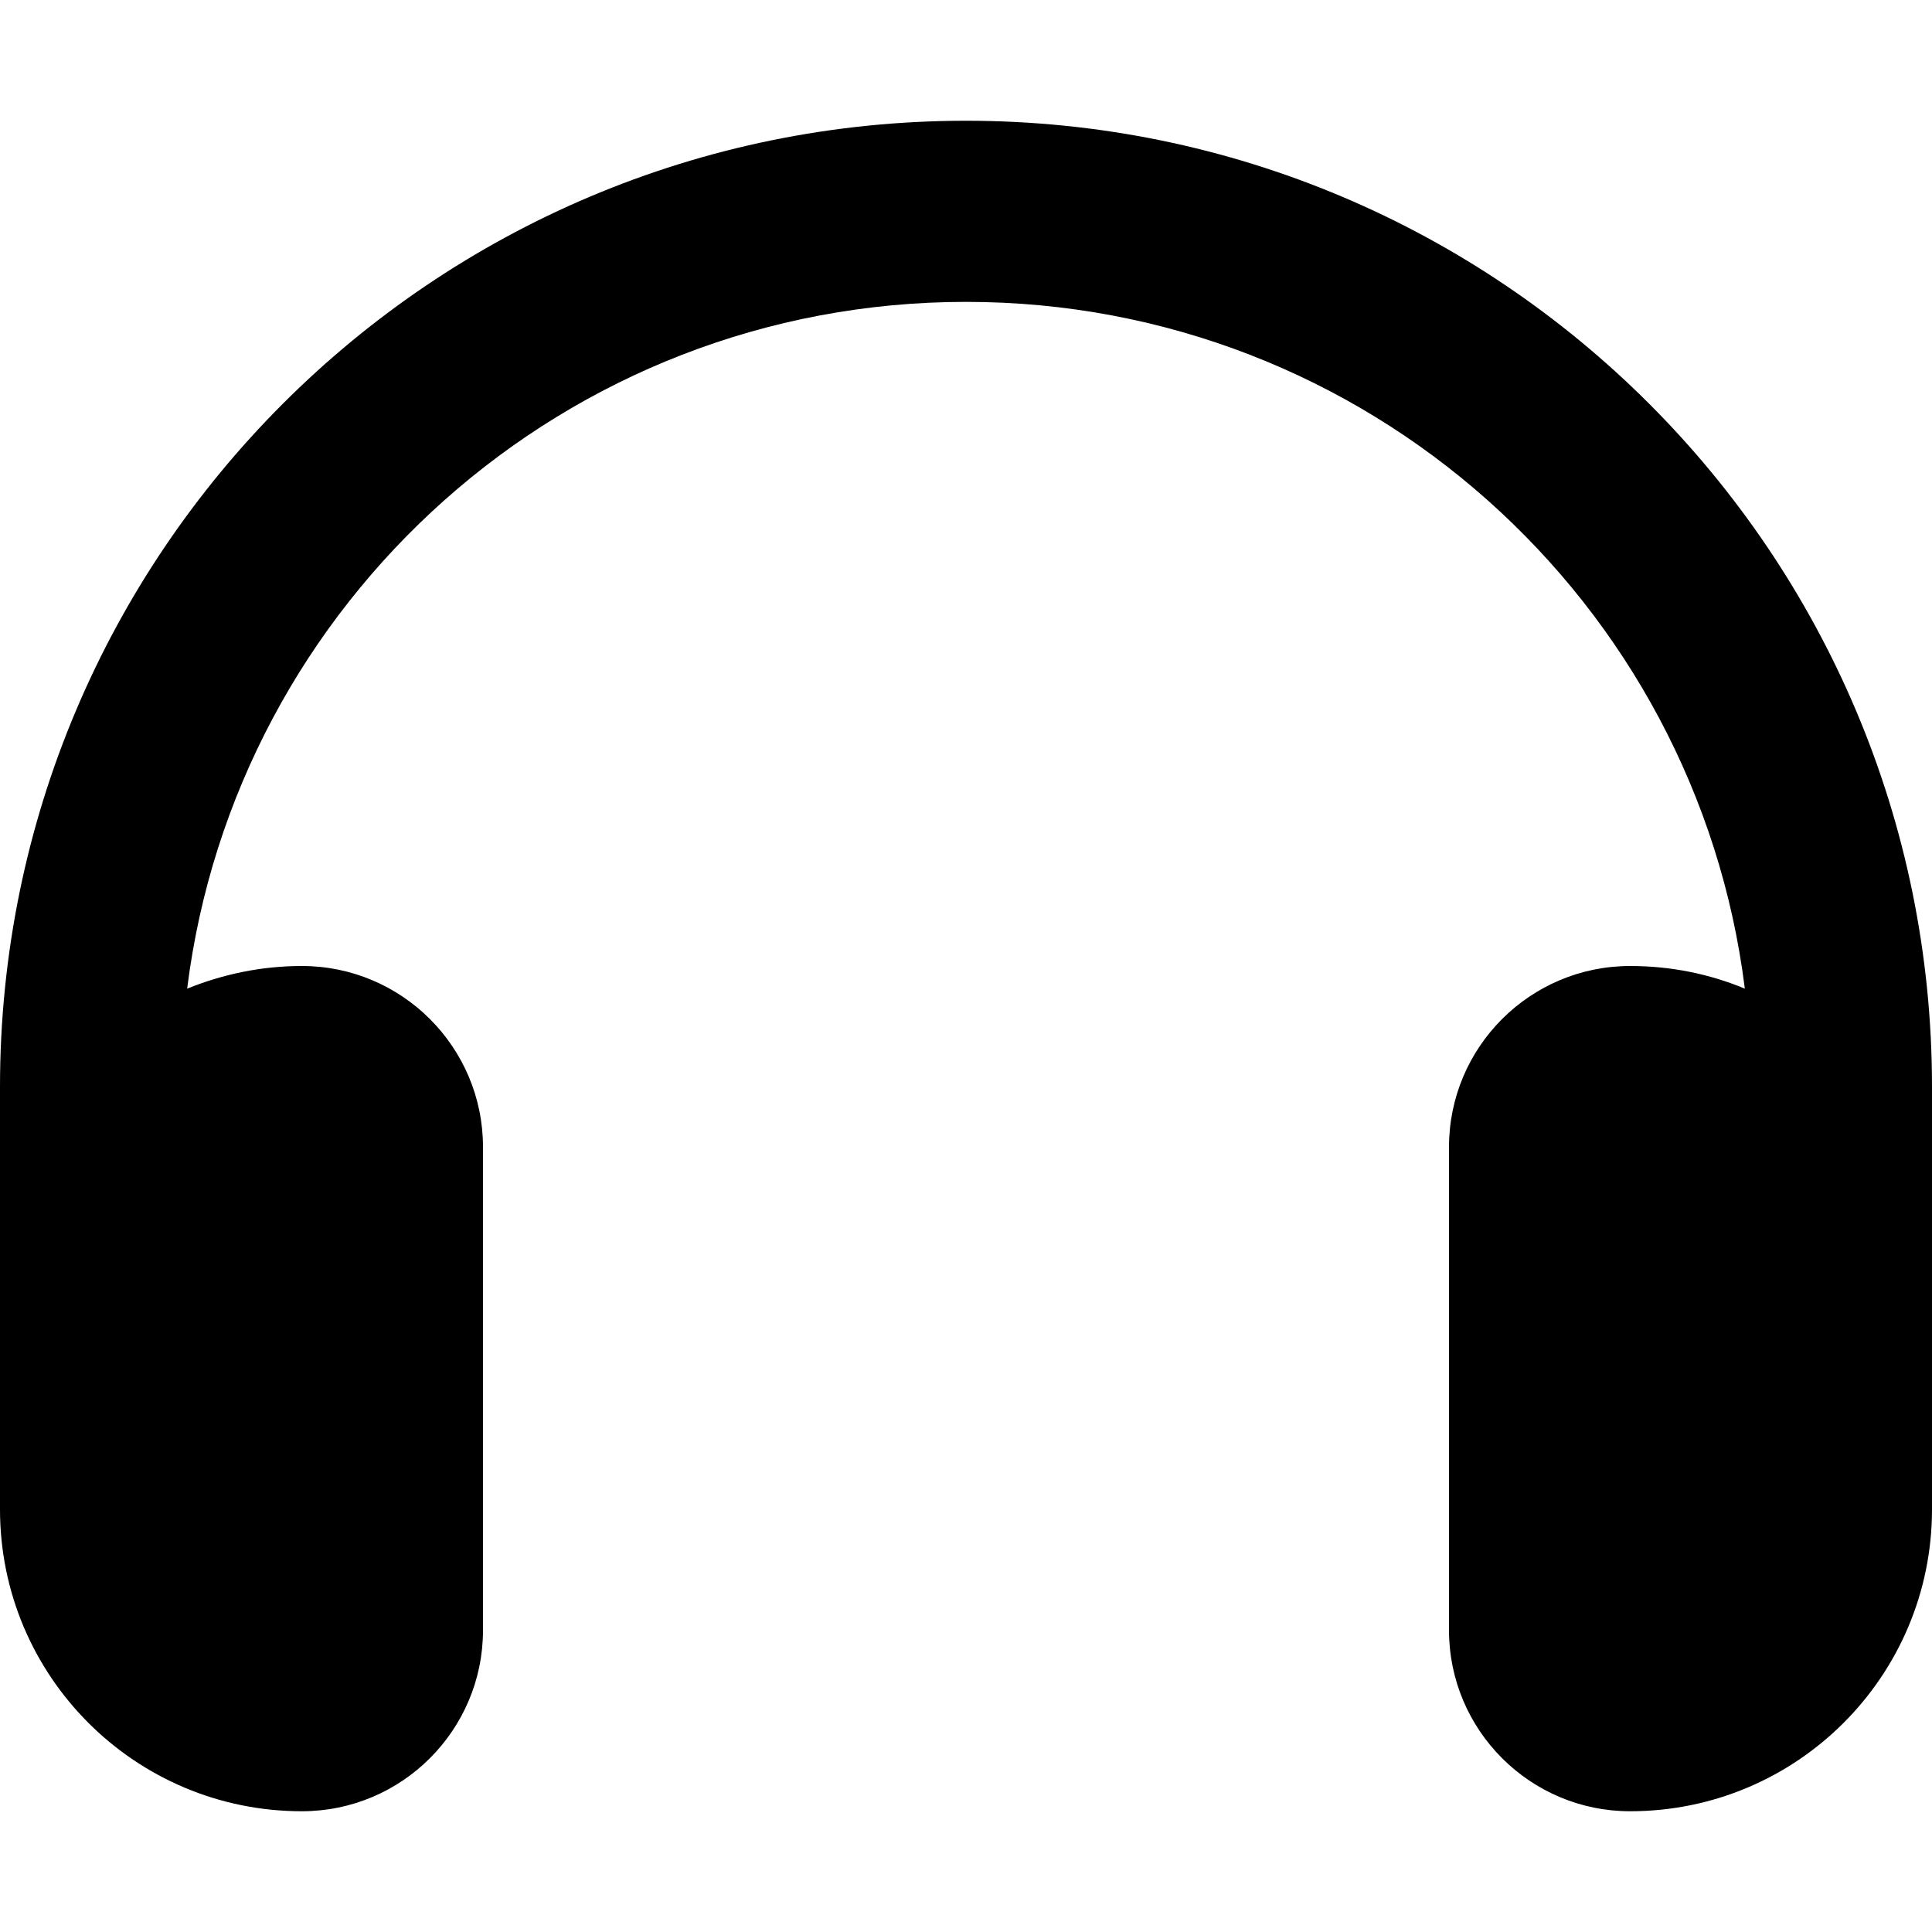
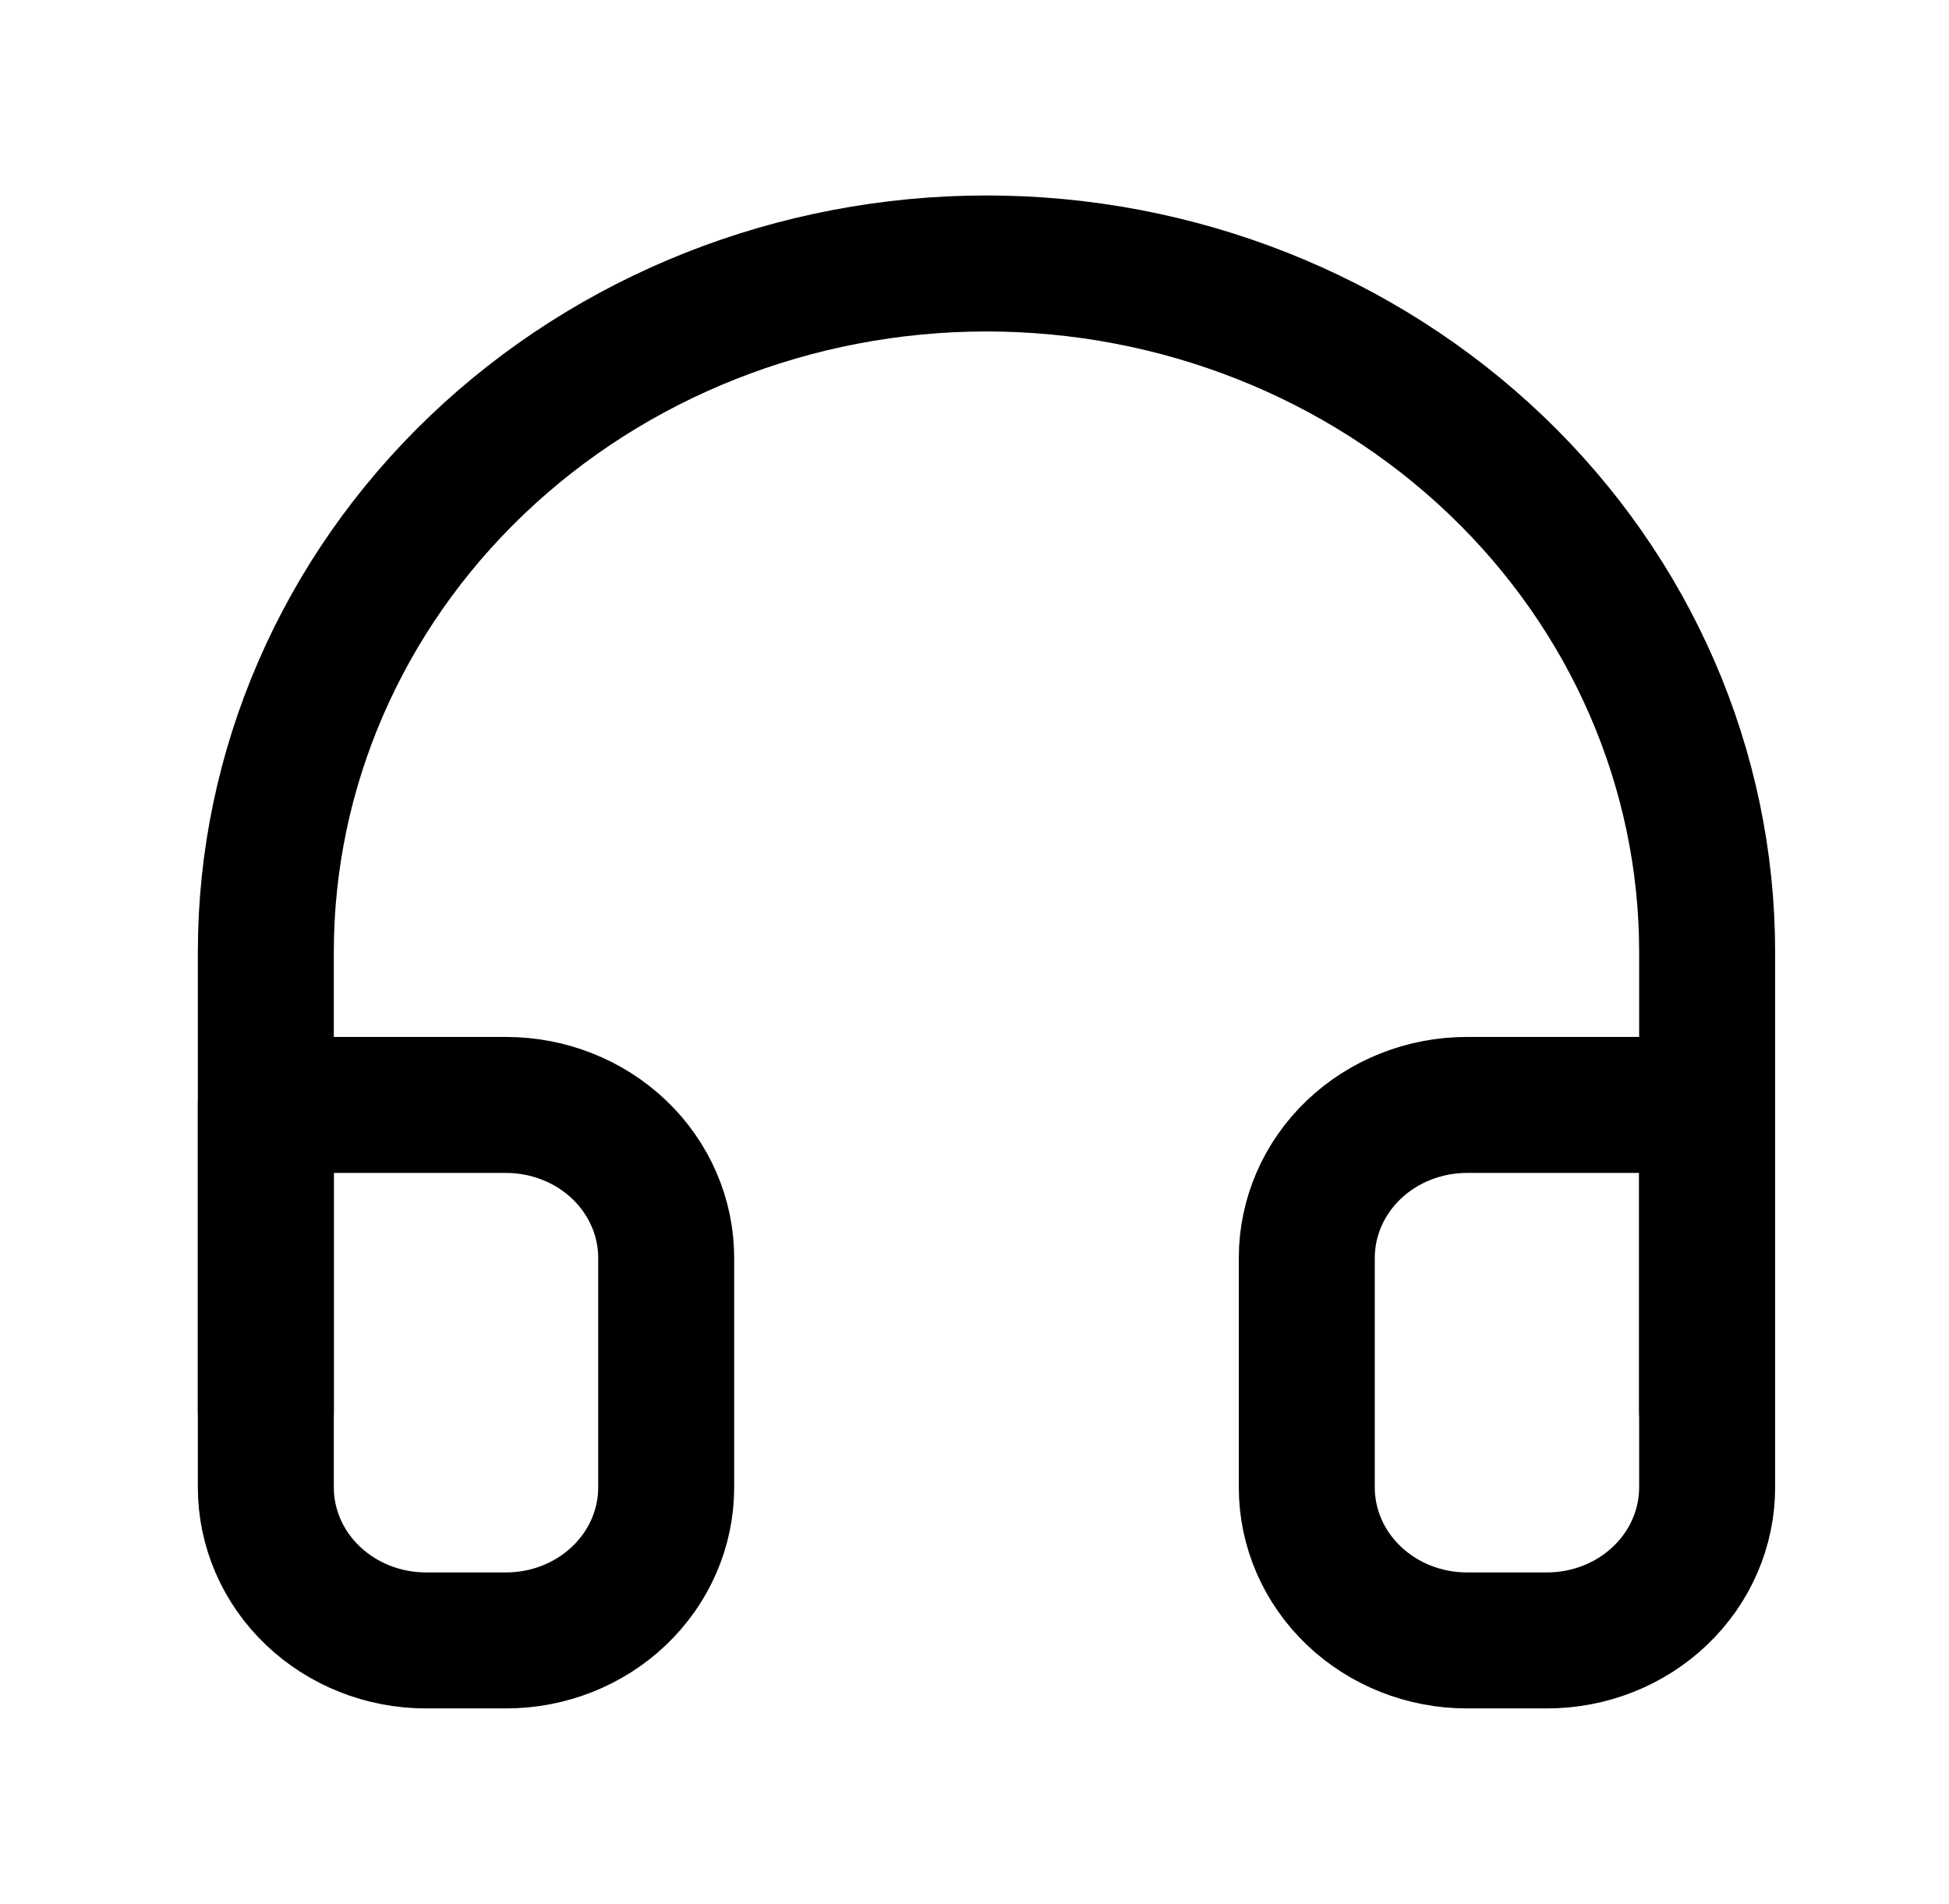
- <svg xmlns="http://www.w3.org/2000/svg" viewBox="0 0 512 512">
-   <path d="M256 80C149.9 80 62.4 159.4 49.6 262c9.4-3.8 19.6-6 30.4-6c26.5 0 48 21.5 48 48V432c0 26.5-21.5 48-48 48c-44.2 0-80-35.8-80-80V384 336 288C0 146.6 114.6 32 256 32s256 114.6 256 256v48 48 16c0 44.2-35.8 80-80 80c-26.5 0-48-21.5-48-48V304c0-26.5 21.5-48 48-48c10.8 0 21 2.1 30.4 6C449.6 159.4 362.1 80 256 80z" />
+ <svg xmlns="http://www.w3.org/2000/svg" width="43" height="42" viewBox="0 0 43 42" fill="none">
+   <path d="M5.865 31.125V21C5.865 16.972 7.54 13.109 10.522 10.261C13.504 7.413 17.548 5.812 21.765 5.812C25.981 5.812 30.026 7.413 33.007 10.261C35.989 13.109 37.664 16.972 37.664 21V31.125" stroke="black" stroke-width="3" stroke-linecap="round" stroke-linejoin="round" />
+   <path d="M37.664 32.812C37.664 33.708 37.292 34.566 36.629 35.199C35.967 35.832 35.068 36.188 34.131 36.188H32.364C31.427 36.188 30.529 35.832 29.866 35.199C29.203 34.566 28.831 33.708 28.831 32.812V27.75C28.831 26.855 29.203 25.997 29.866 25.363C30.529 24.731 31.427 24.375 32.364 24.375H37.664V32.812ZM5.865 32.812C5.865 33.708 6.237 34.566 6.9 35.199C7.563 35.832 8.461 36.188 9.398 36.188H11.165C12.102 36.188 13.001 35.832 13.663 35.199C14.326 34.566 14.698 33.708 14.698 32.812V27.75C14.698 26.855 14.326 25.997 13.663 25.363C13.001 24.731 12.102 24.375 11.165 24.375H5.865V32.812Z" stroke="black" stroke-width="3" stroke-linecap="round" stroke-linejoin="round" />
</svg>
